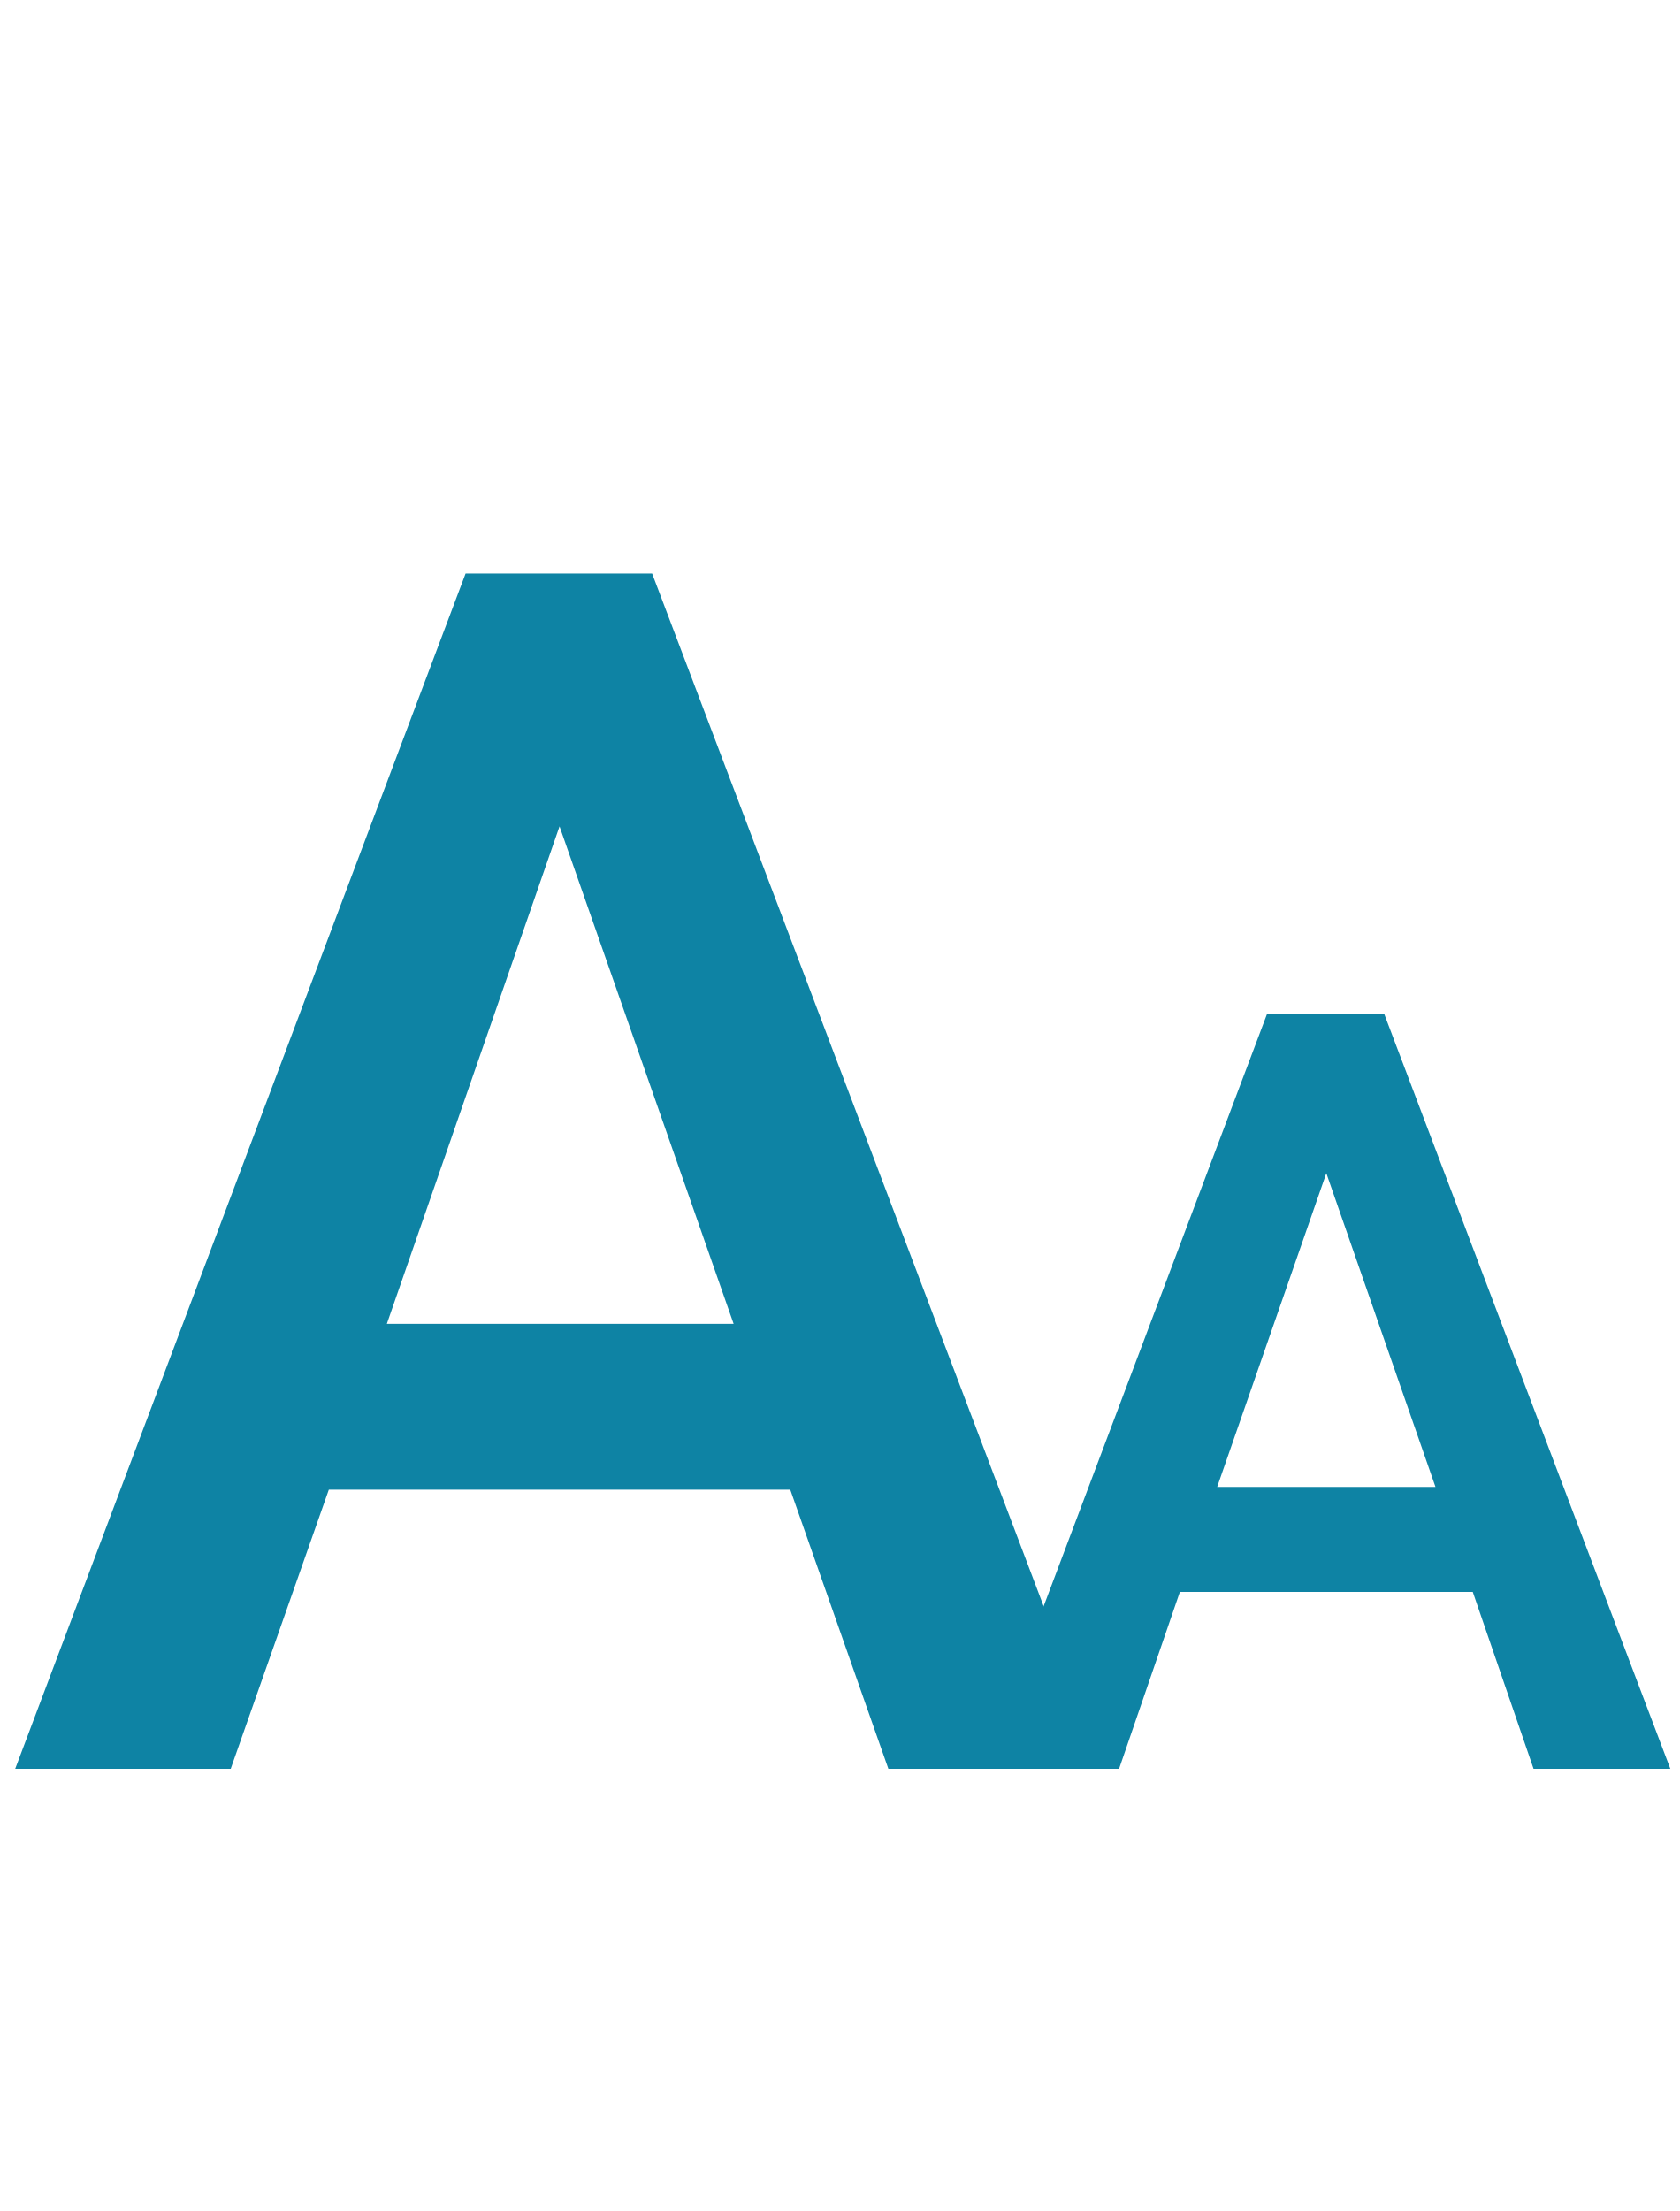
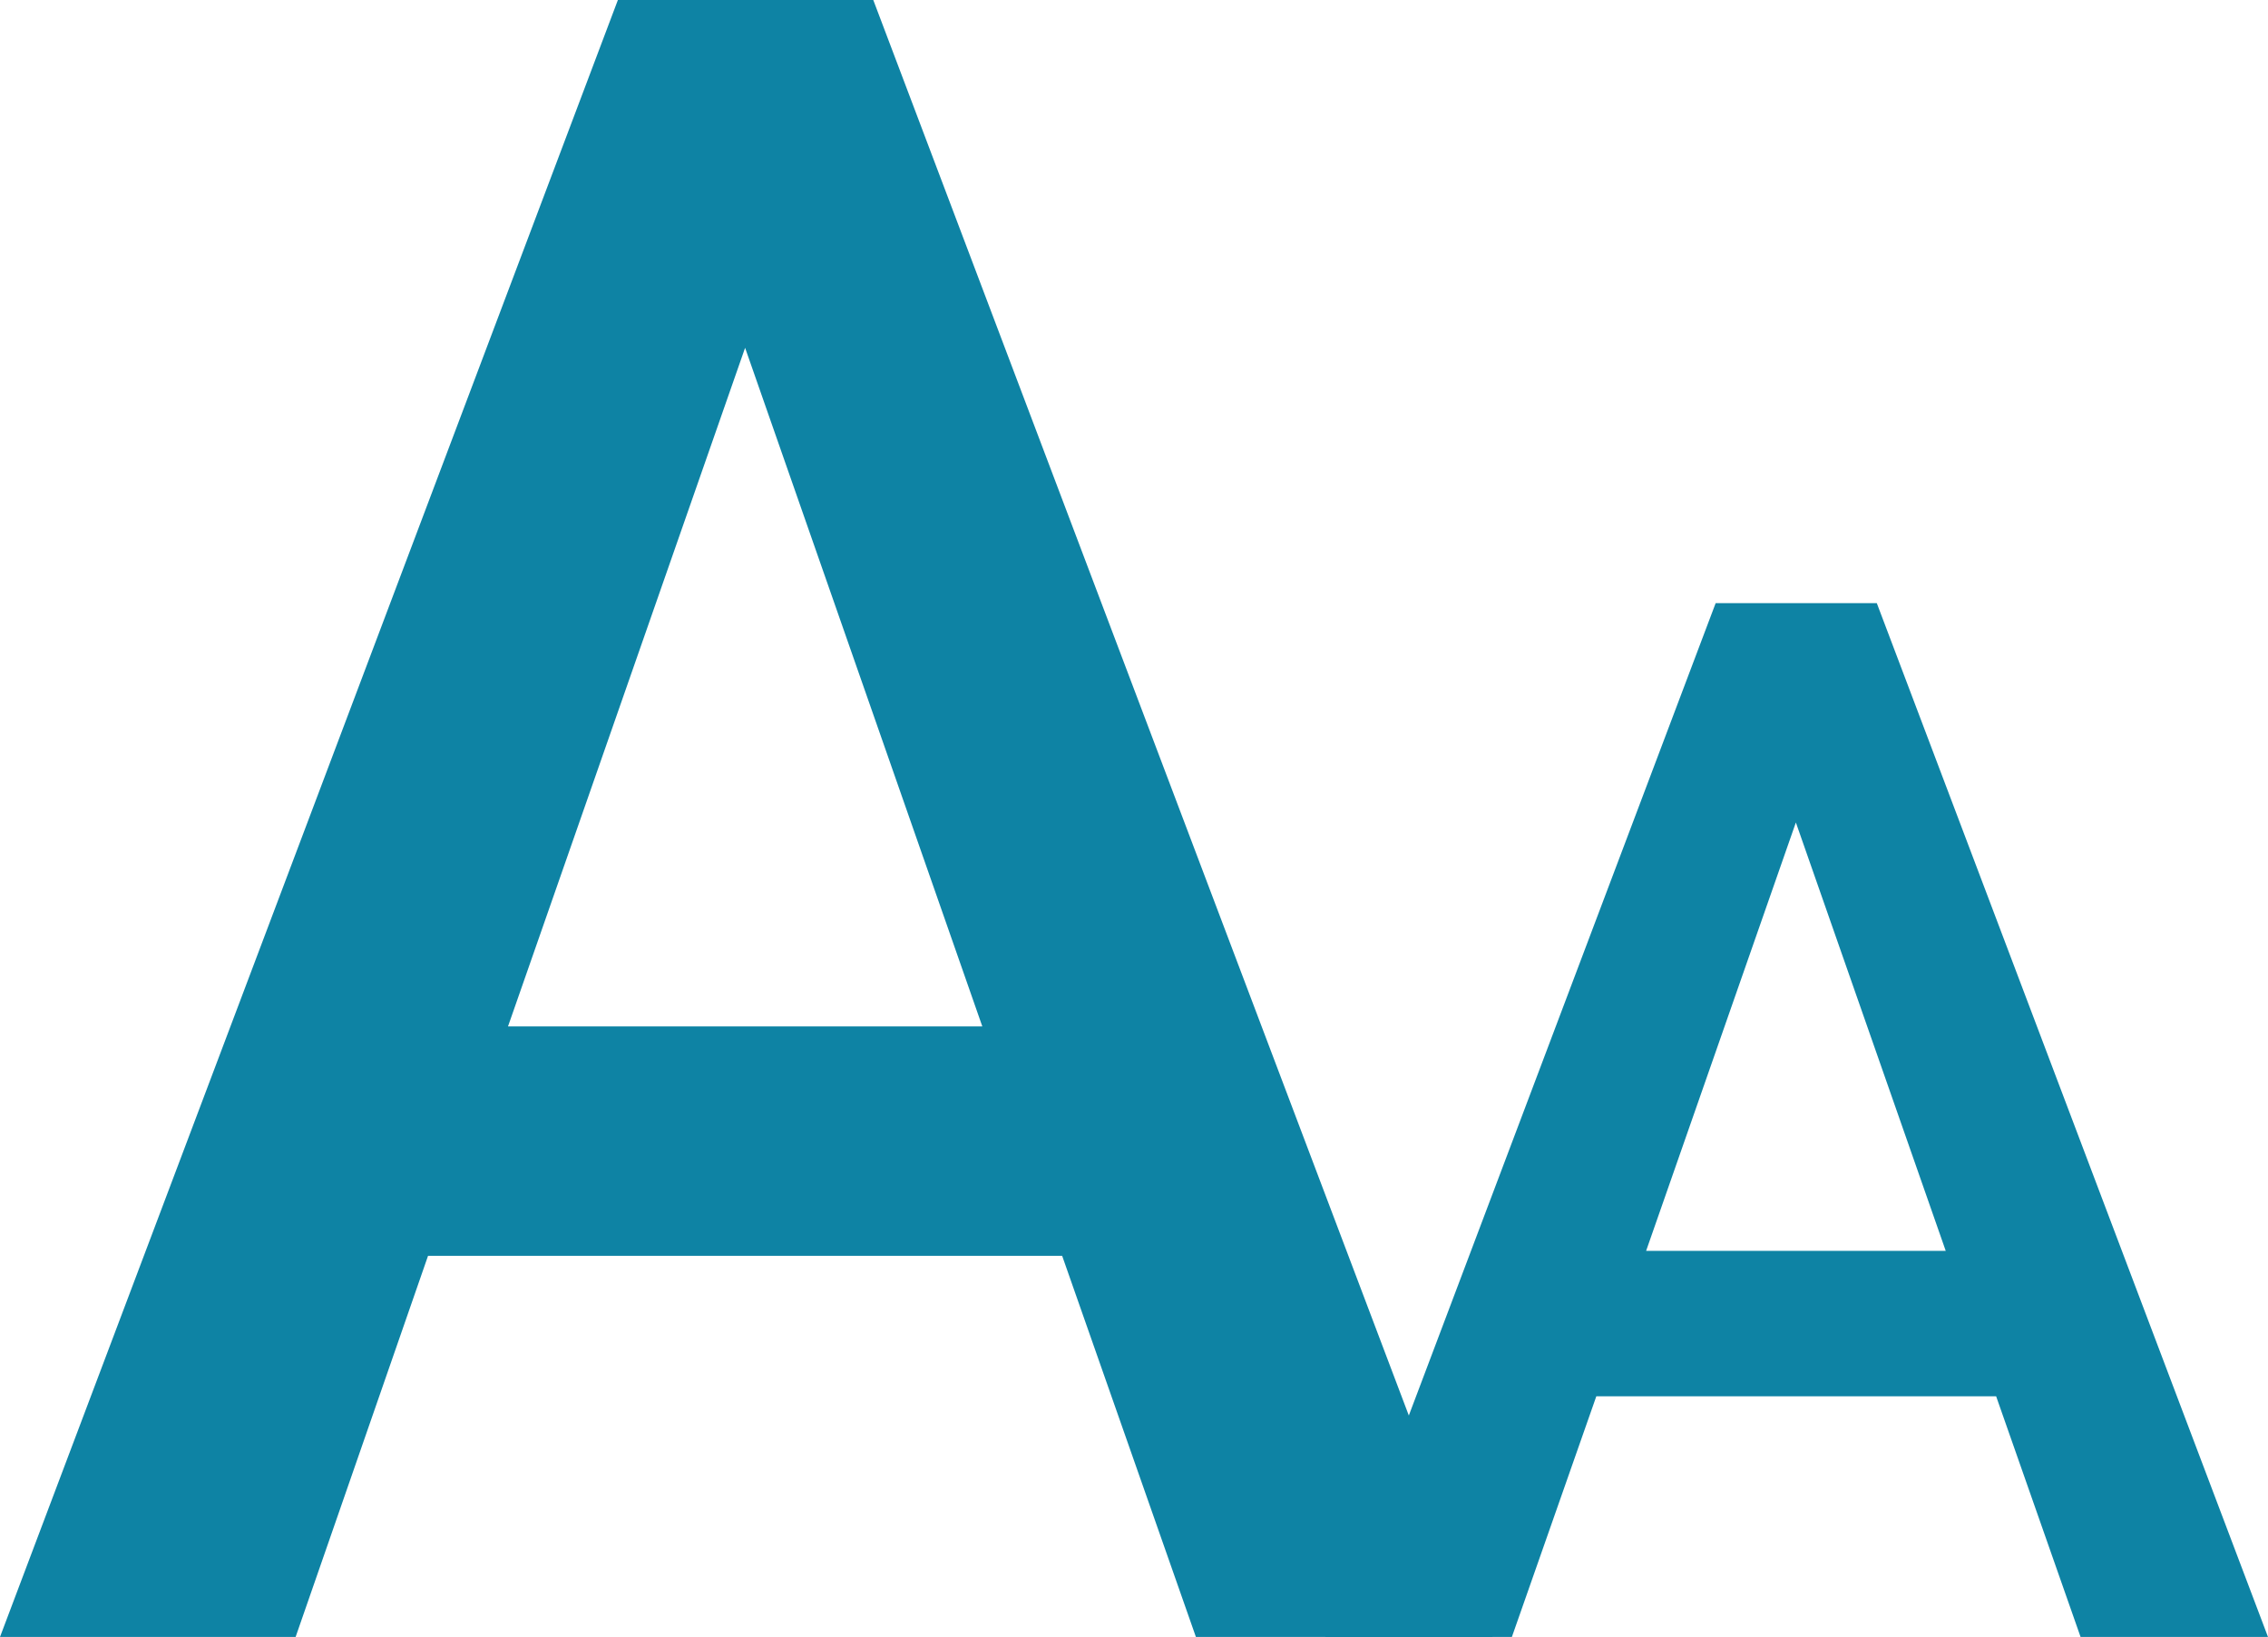
- <svg xmlns="http://www.w3.org/2000/svg" width="19" height="25" viewBox="0 0 19 25">
-   <g id="Raggruppa_209" data-name="Raggruppa 209" transform="translate(-1432.066 -277.111)">
-     <text id="A" transform="translate(1432.066 297.111)" fill="#0e83a4" font-size="19" font-family="Roboto-Medium, Roboto" font-weight="500">
-       <tspan x="0" y="0">A</tspan>
-     </text>
-     <text id="A-2" data-name="A" transform="translate(1443.066 297.111)" fill="#0e83a4" font-size="12" font-family="Roboto-Medium, Roboto" font-weight="500">
-       <tspan x="0" y="0">A</tspan>
-     </text>
+ <svg xmlns="http://www.w3.org/2000/svg" width="18.72" height="13.508" viewBox="0 0 18.72 13.508">
+   <g id="Raggruppa_209" data-name="Raggruppa 209" transform="translate(-1432.233 -283.603)">
+     <path id="A" d="M8.934-3.145H3.7L2.607,0H.167l5.1-13.508H7.375L12.487,0H10.038ZM4.36-5.038H8.275l-1.958-5.6Z" transform="translate(1432.066 297.111)" fill="#0e83a4" />
+     <path id="A-2" data-name="A" d="M5.643-1.986h-3.3L1.646,0H.105L3.328-8.531h1.33L7.887,0H6.34Zm-2.889-1.2H5.227L3.99-6.721Z" transform="translate(1443.066 297.111)" fill="#0e83a4" />
  </g>
</svg>
